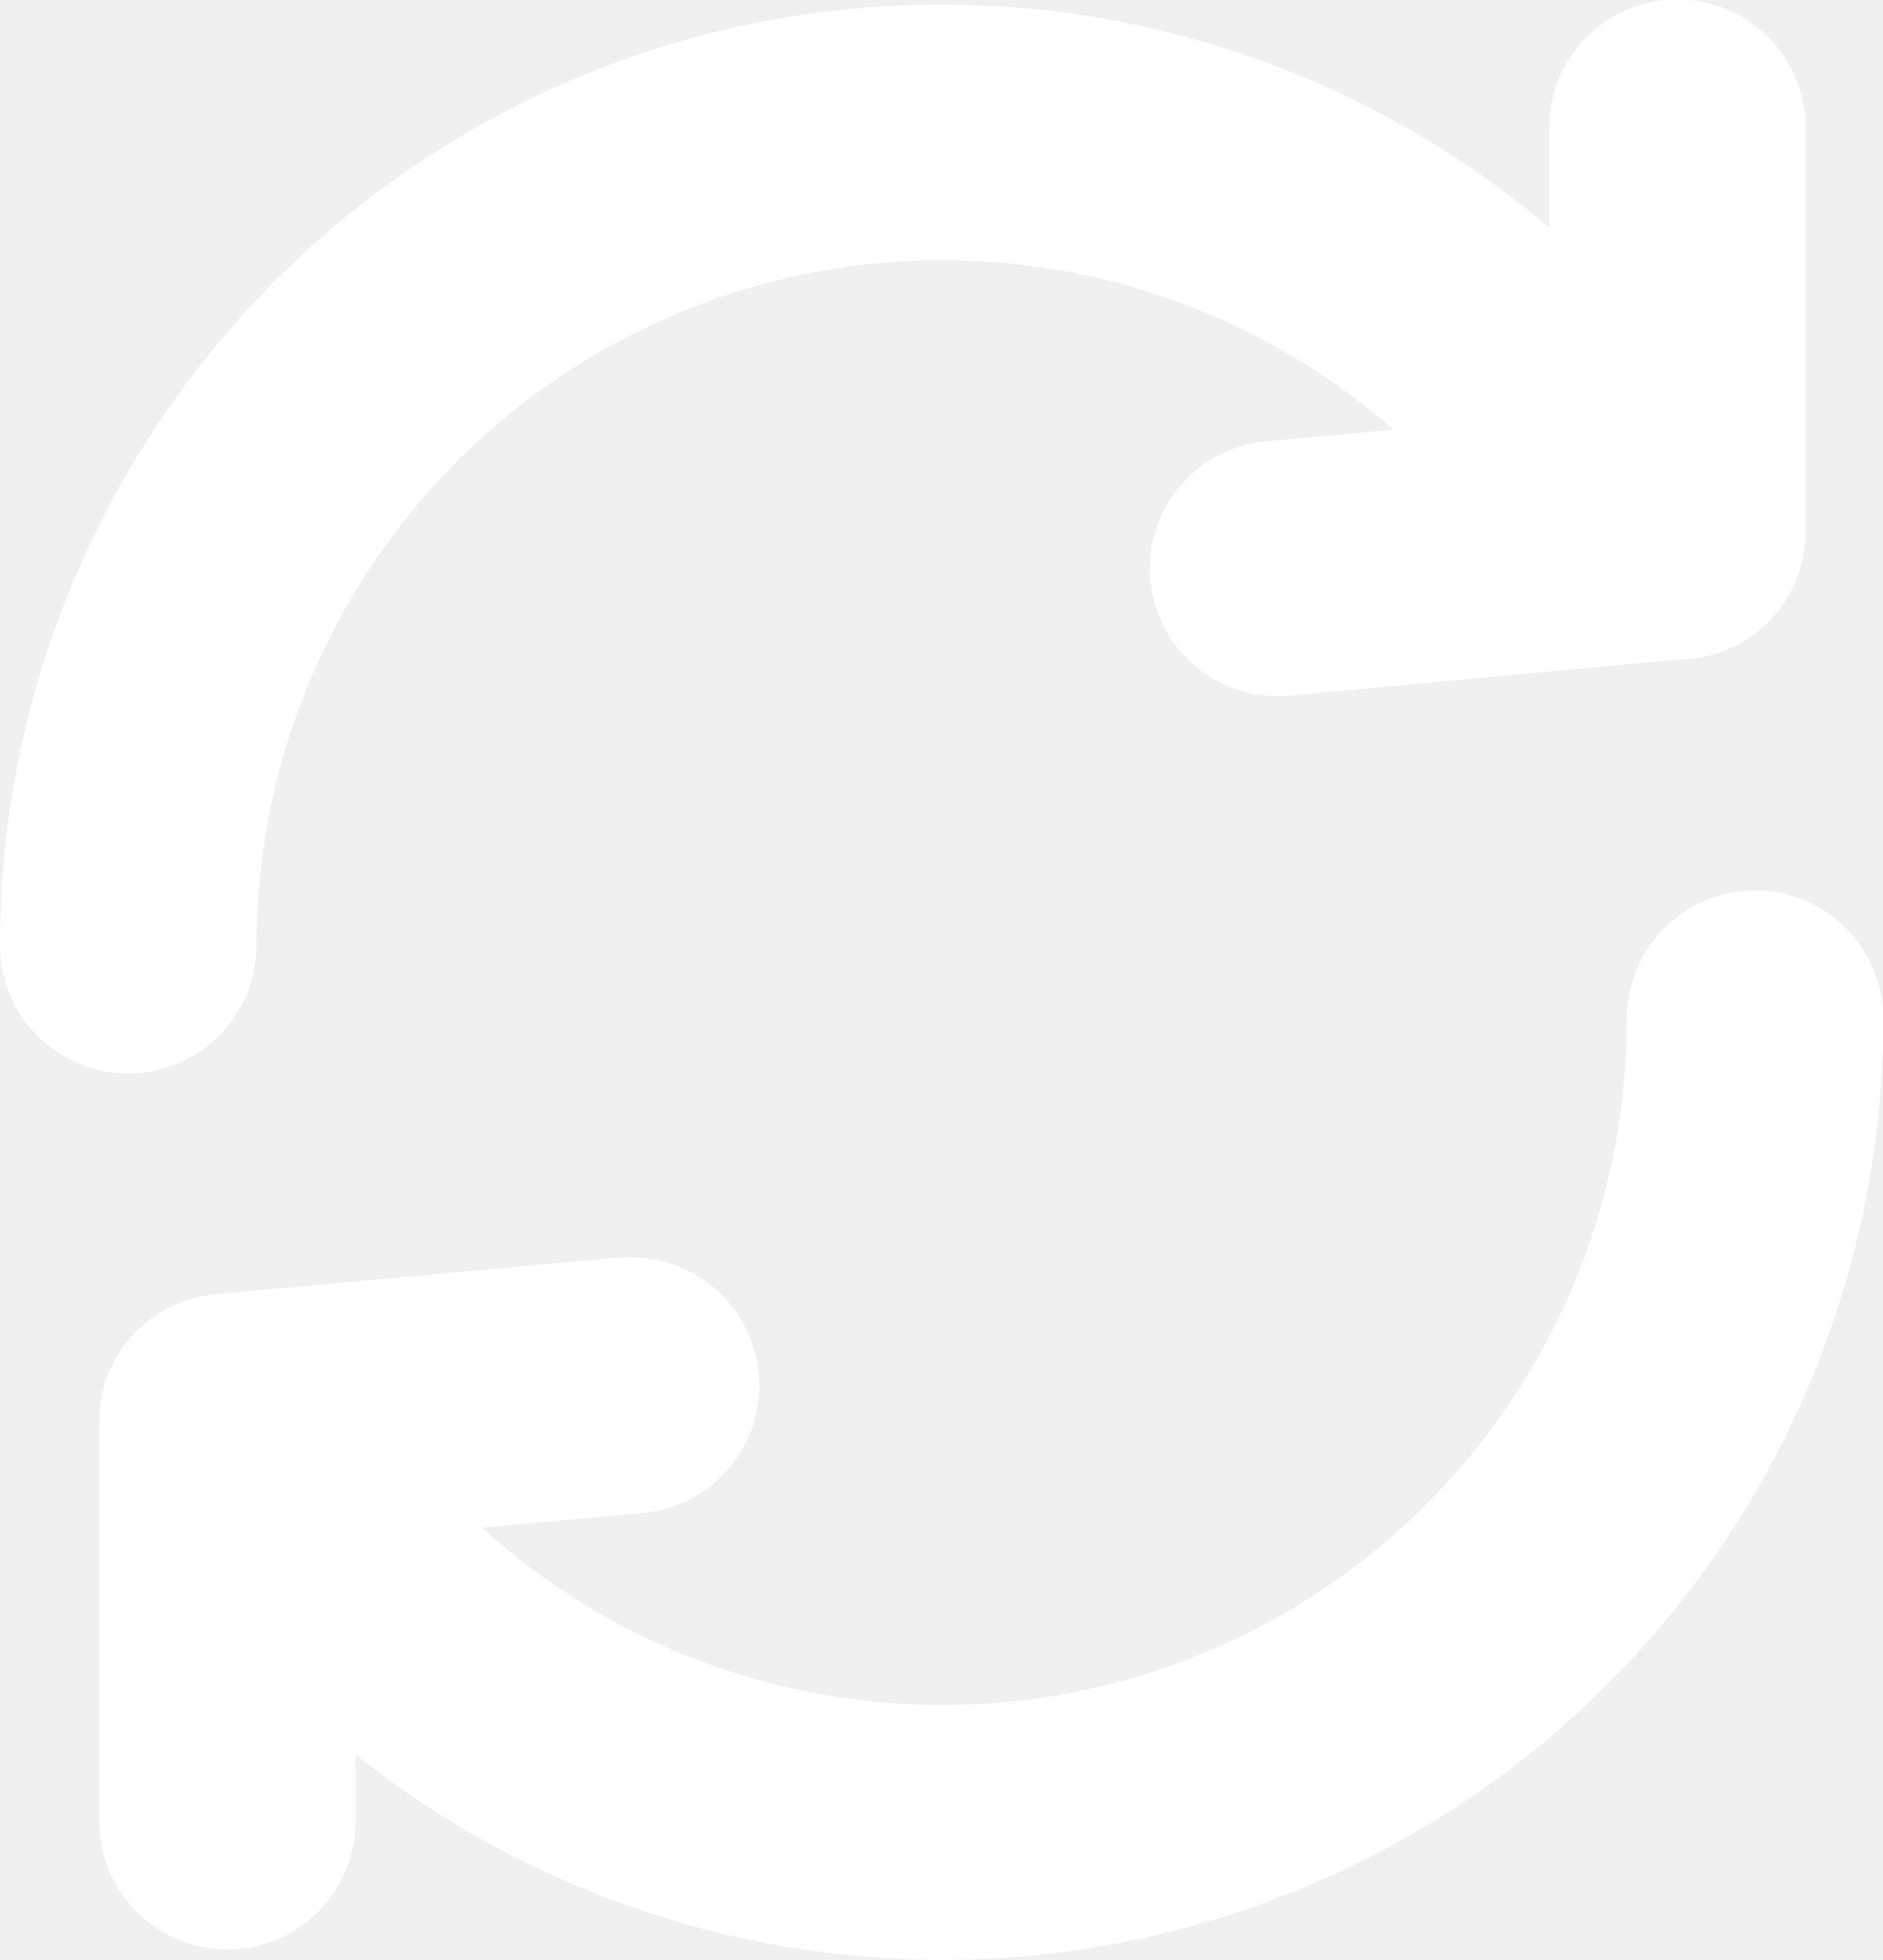
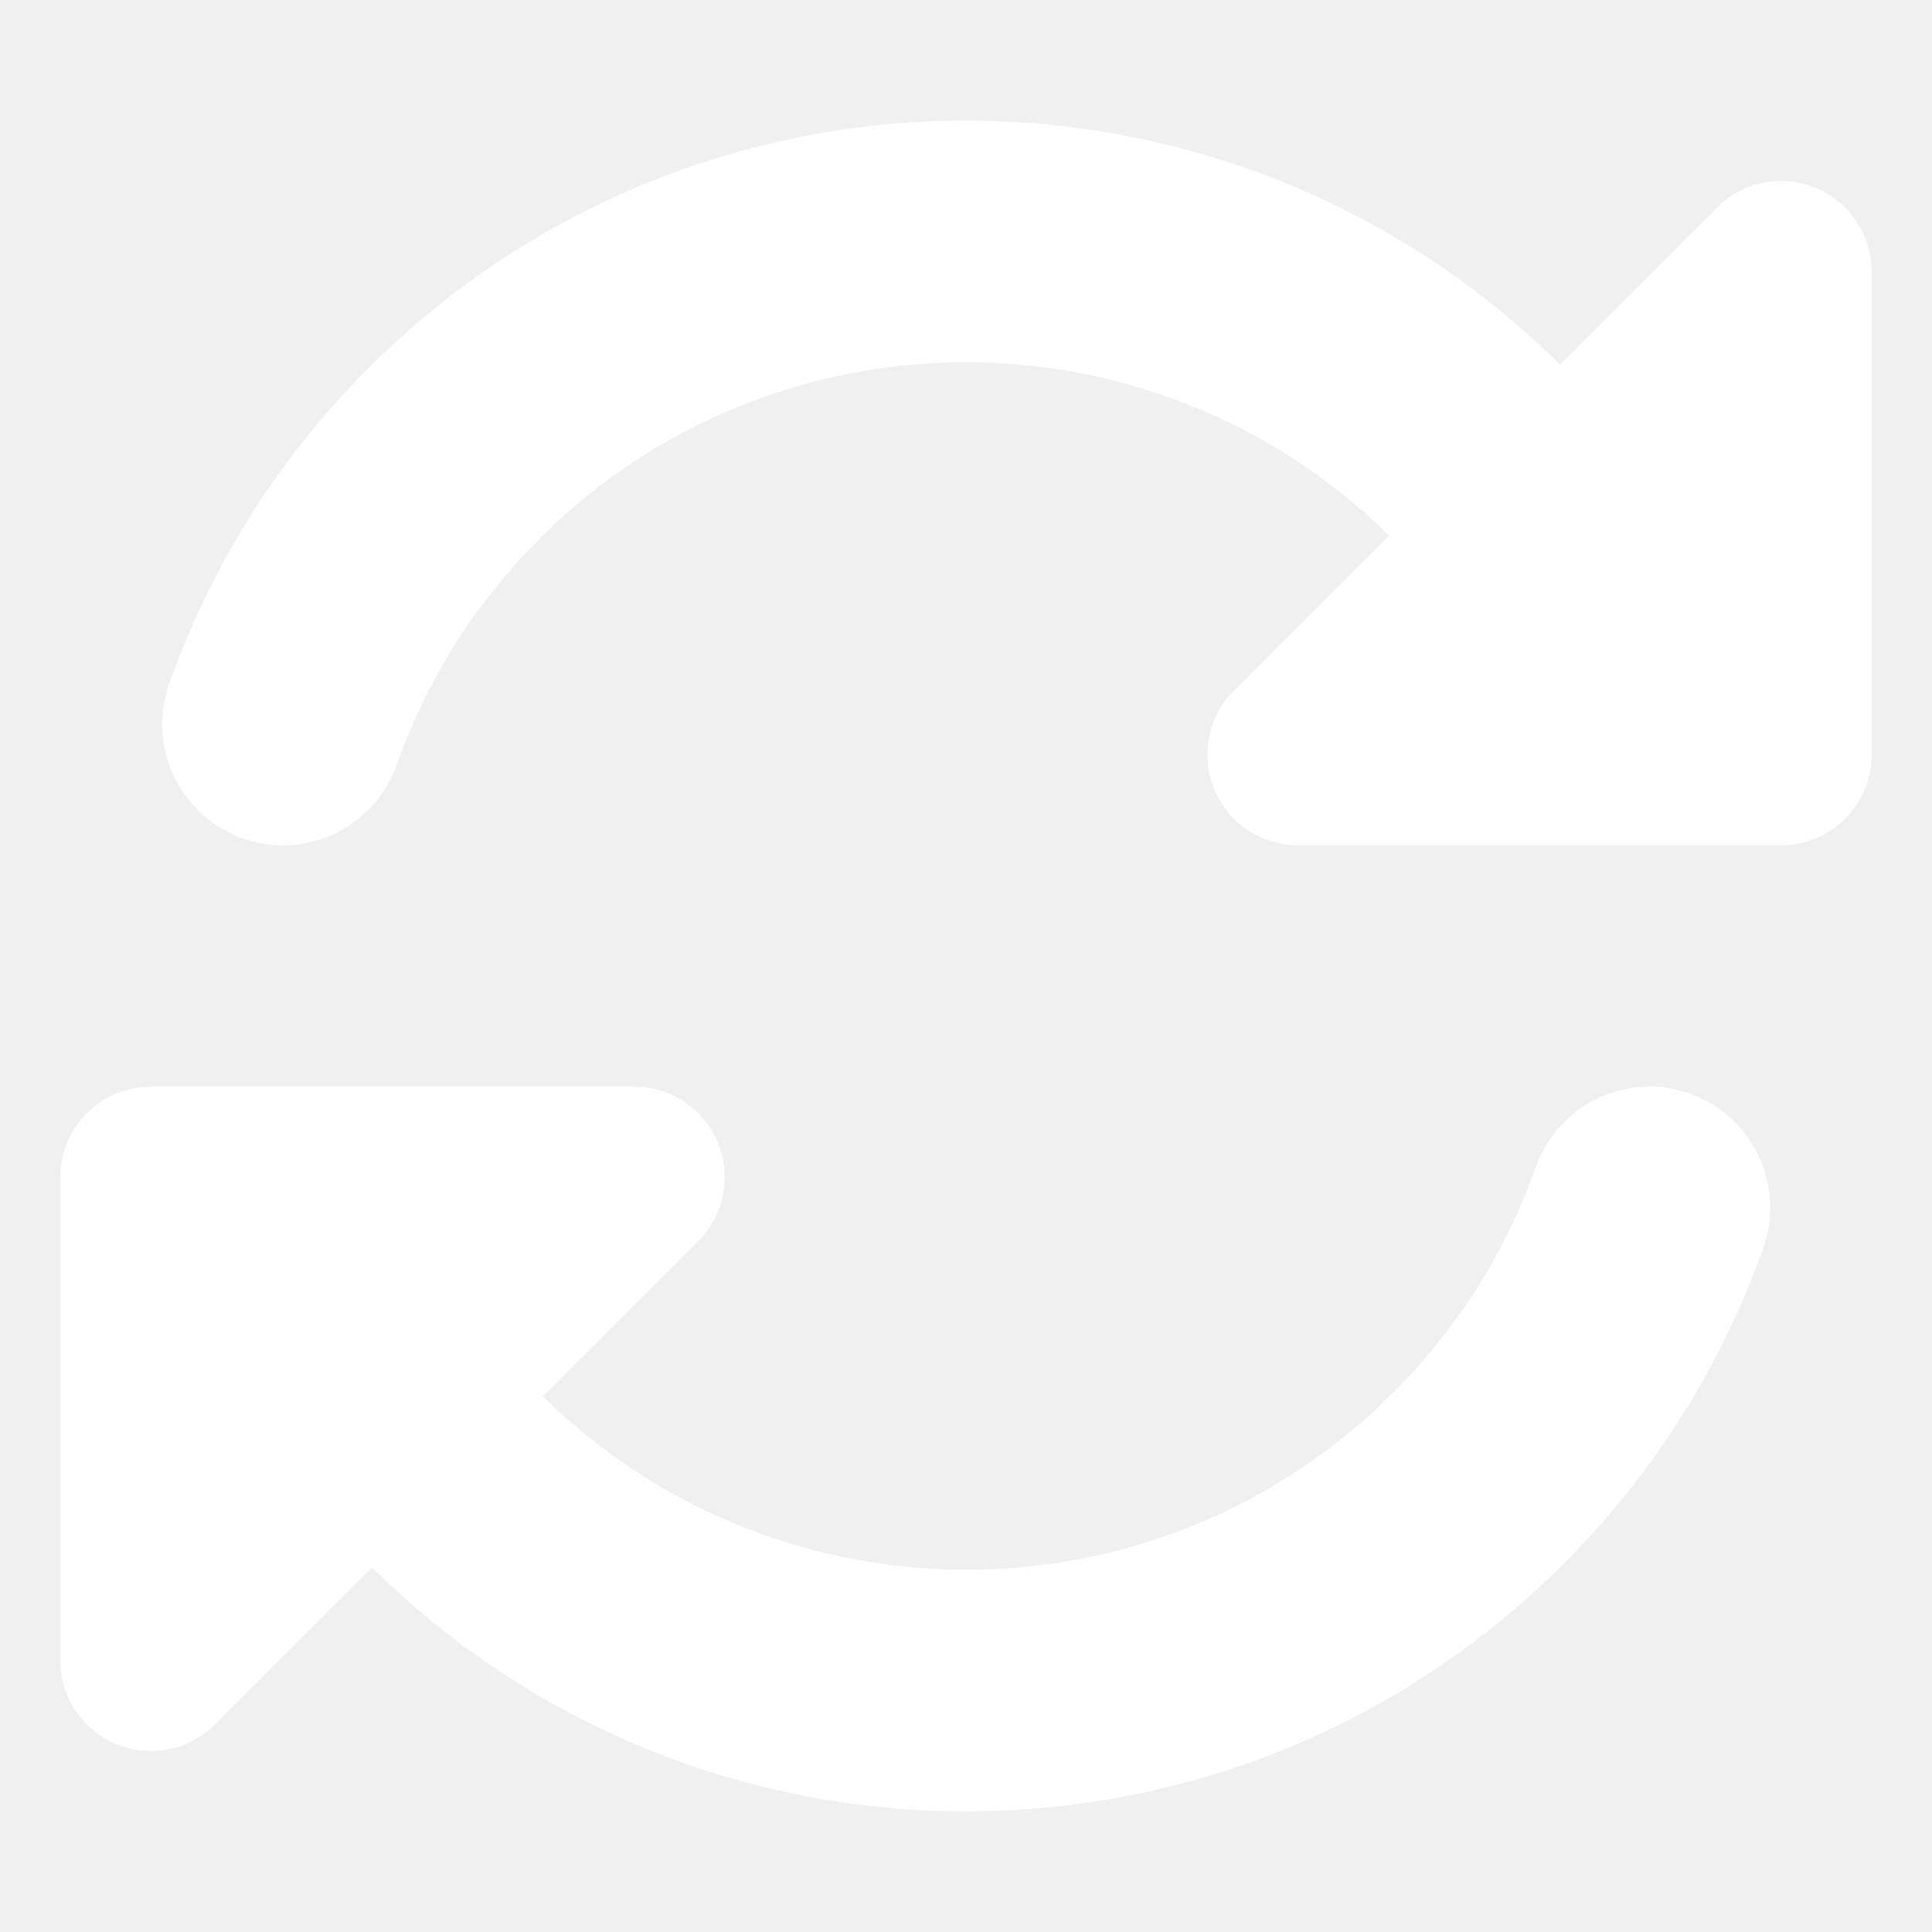
- <svg xmlns="http://www.w3.org/2000/svg" id="Layer_1" data-name="Layer 1" viewBox="0 0 118.04 122.88">
-   <path fill="#fff" d="M16.08,59.26A8,8,0,0,1,0,59.26a59,59,0,0,1,97.13-45V8a8,8,0,1,1,16.08,0V33.35a8,8,0,0,1-8,8L80.82,43.62a8,8,0,1,1-1.44-15.95l8-.73A43,43,0,0,0,16.08,59.26Zm22.77,19.6a8,8,0,0,1,1.44,16l-10.08.91A42.95,42.95,0,0,0,102,63.86a8,8,0,0,1,16.08,0A59,59,0,0,1,22.3,110v4.18a8,8,0,0,1-16.08,0V89.14h0a8,8,0,0,1,7.29-8l25.31-2.3Z" />
+ <svg xmlns="http://www.w3.org/2000/svg" viewBox="0 0 512 512">
+   <path fill="white" d="M142.9 142.9c-17.5 17.5-30.1 38-37.8 59.8c-5.9 16.7-24.2 25.4-40.8 19.5s-25.4-24.2-19.5-40.8C55.6 150.7 73.2 122 97.6 97.6c87.2-87.2 228.3-87.5 315.8-1L455 55c6.9-6.9 17.2-8.9 26.2-5.2s14.8 12.5 14.8 22.2l0 128c0 13.3-10.7 24-24 24l-8.4 0c0 0 0 0 0 0L344 224c-9.7 0-18.5-5.8-22.2-14.8s-1.7-19.3 5.2-26.2l41.1-41.1c-62.6-61.5-163.1-61.2-225.3 1zM16 312c0-13.3 10.7-24 24-24l7.6 0 .7 0L168 288c9.7 0 18.5 5.8 22.2 14.8s1.7 19.3-5.2 26.2l-41.1 41.1c62.6 61.5 163.1 61.2 225.3-1c17.5-17.5 30.1-38 37.8-59.8c5.9-16.7 24.2-25.4 40.8-19.5s25.4 24.2 19.5 40.8c-10.8 30.6-28.4 59.3-52.9 83.8c-87.2 87.2-228.3 87.5-315.8 1L57 457c-6.9 6.9-17.2 8.9-26.2 5.2S16 449.7 16 440l0-119.6 0-.7 0-7.6z" />
</svg>
